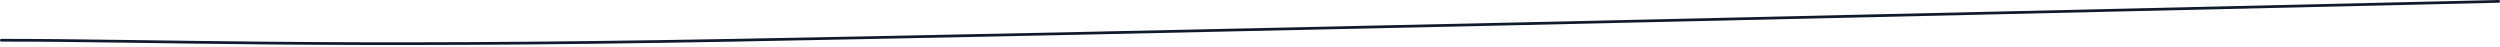
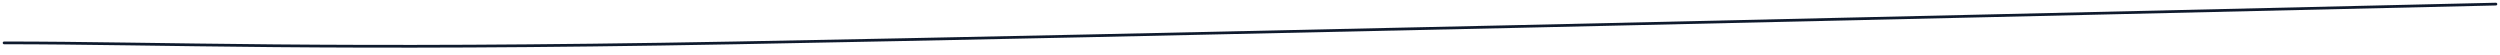
- <svg xmlns="http://www.w3.org/2000/svg" width="913" height="17" viewBox="0 0 913 17" fill="none">
-   <path d="M0.5 14.695C58.723 14.695 116.946 17.5 268.308 14.695C419.671 11.89 662.407 6.28 912.5 0.5" stroke="#0F1A2D" stroke-linecap="round" />
+ <svg xmlns="http://www.w3.org/2000/svg" viewBox="0 0 915 20" fill="none" preserveAspectRatio="none">
+   <path d="M0.5 14.695C58.723 14.695 116.946 17.5 268.308 14.695C419.671 11.89 662.407 6.28 912.5 0.5" stroke="#0F1A2D" stroke-linecap="round" vector-effect="non-scaling-stroke" transform="translate(1 1)" />
</svg>
